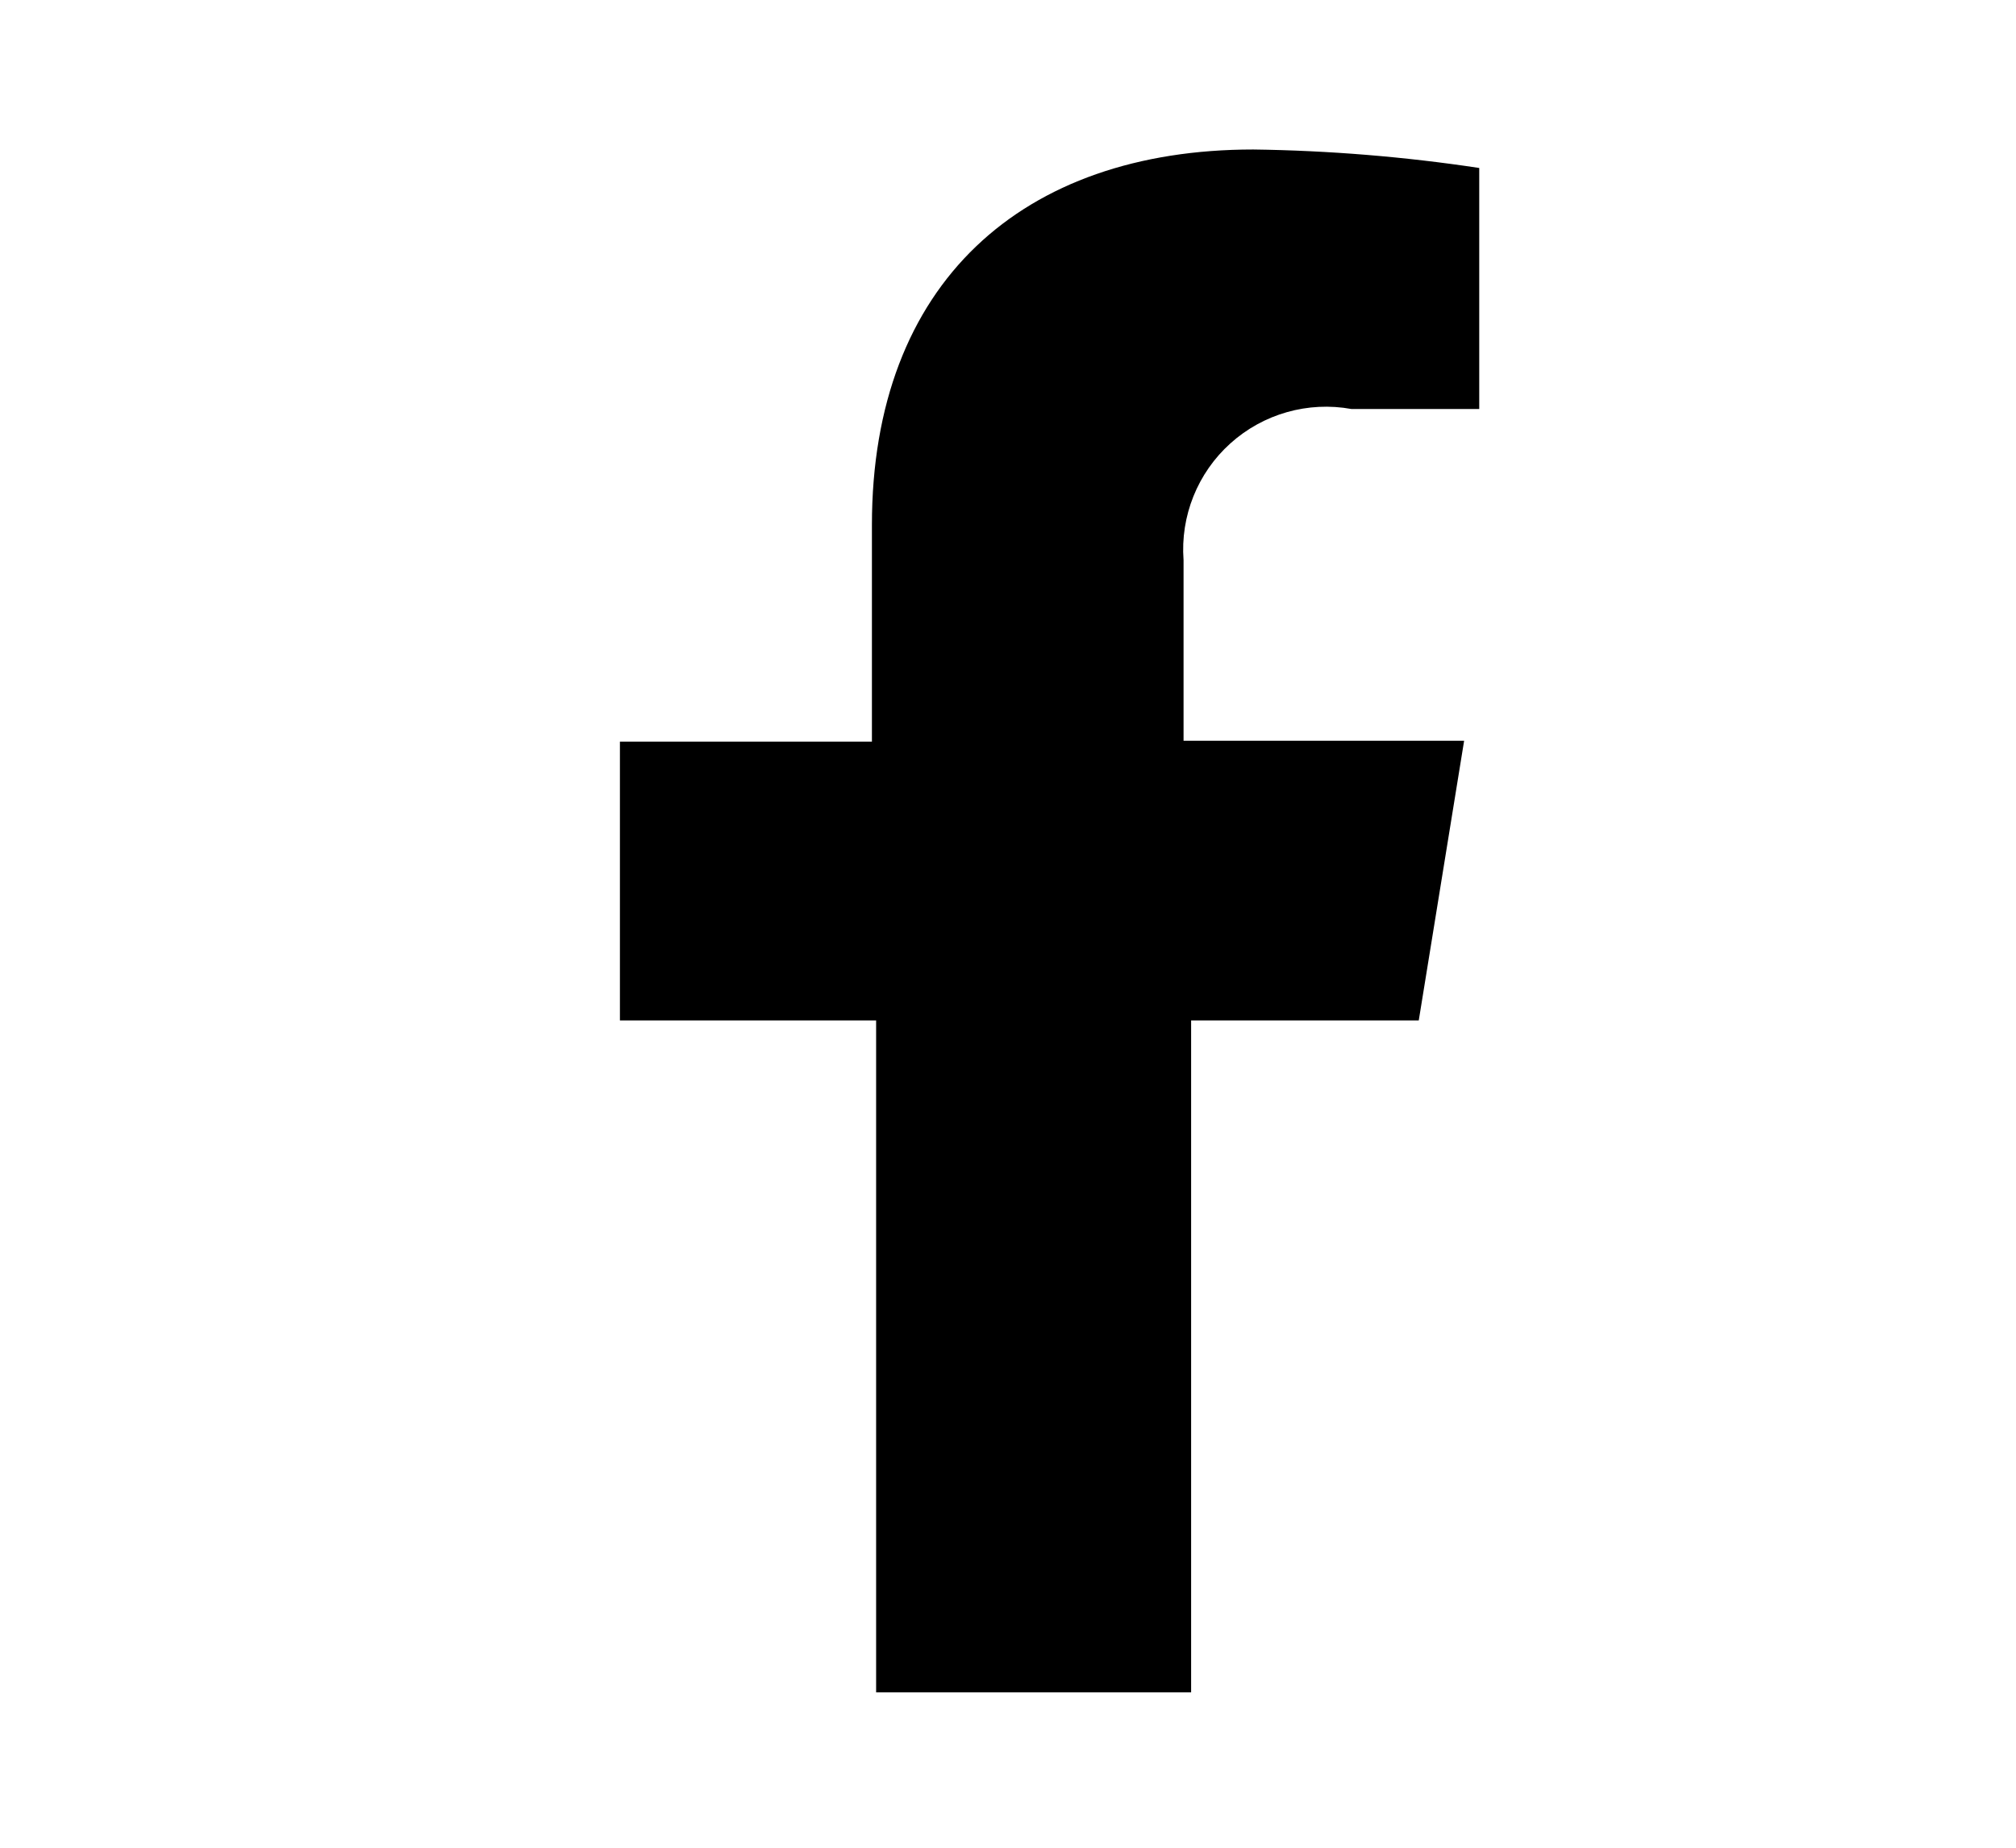
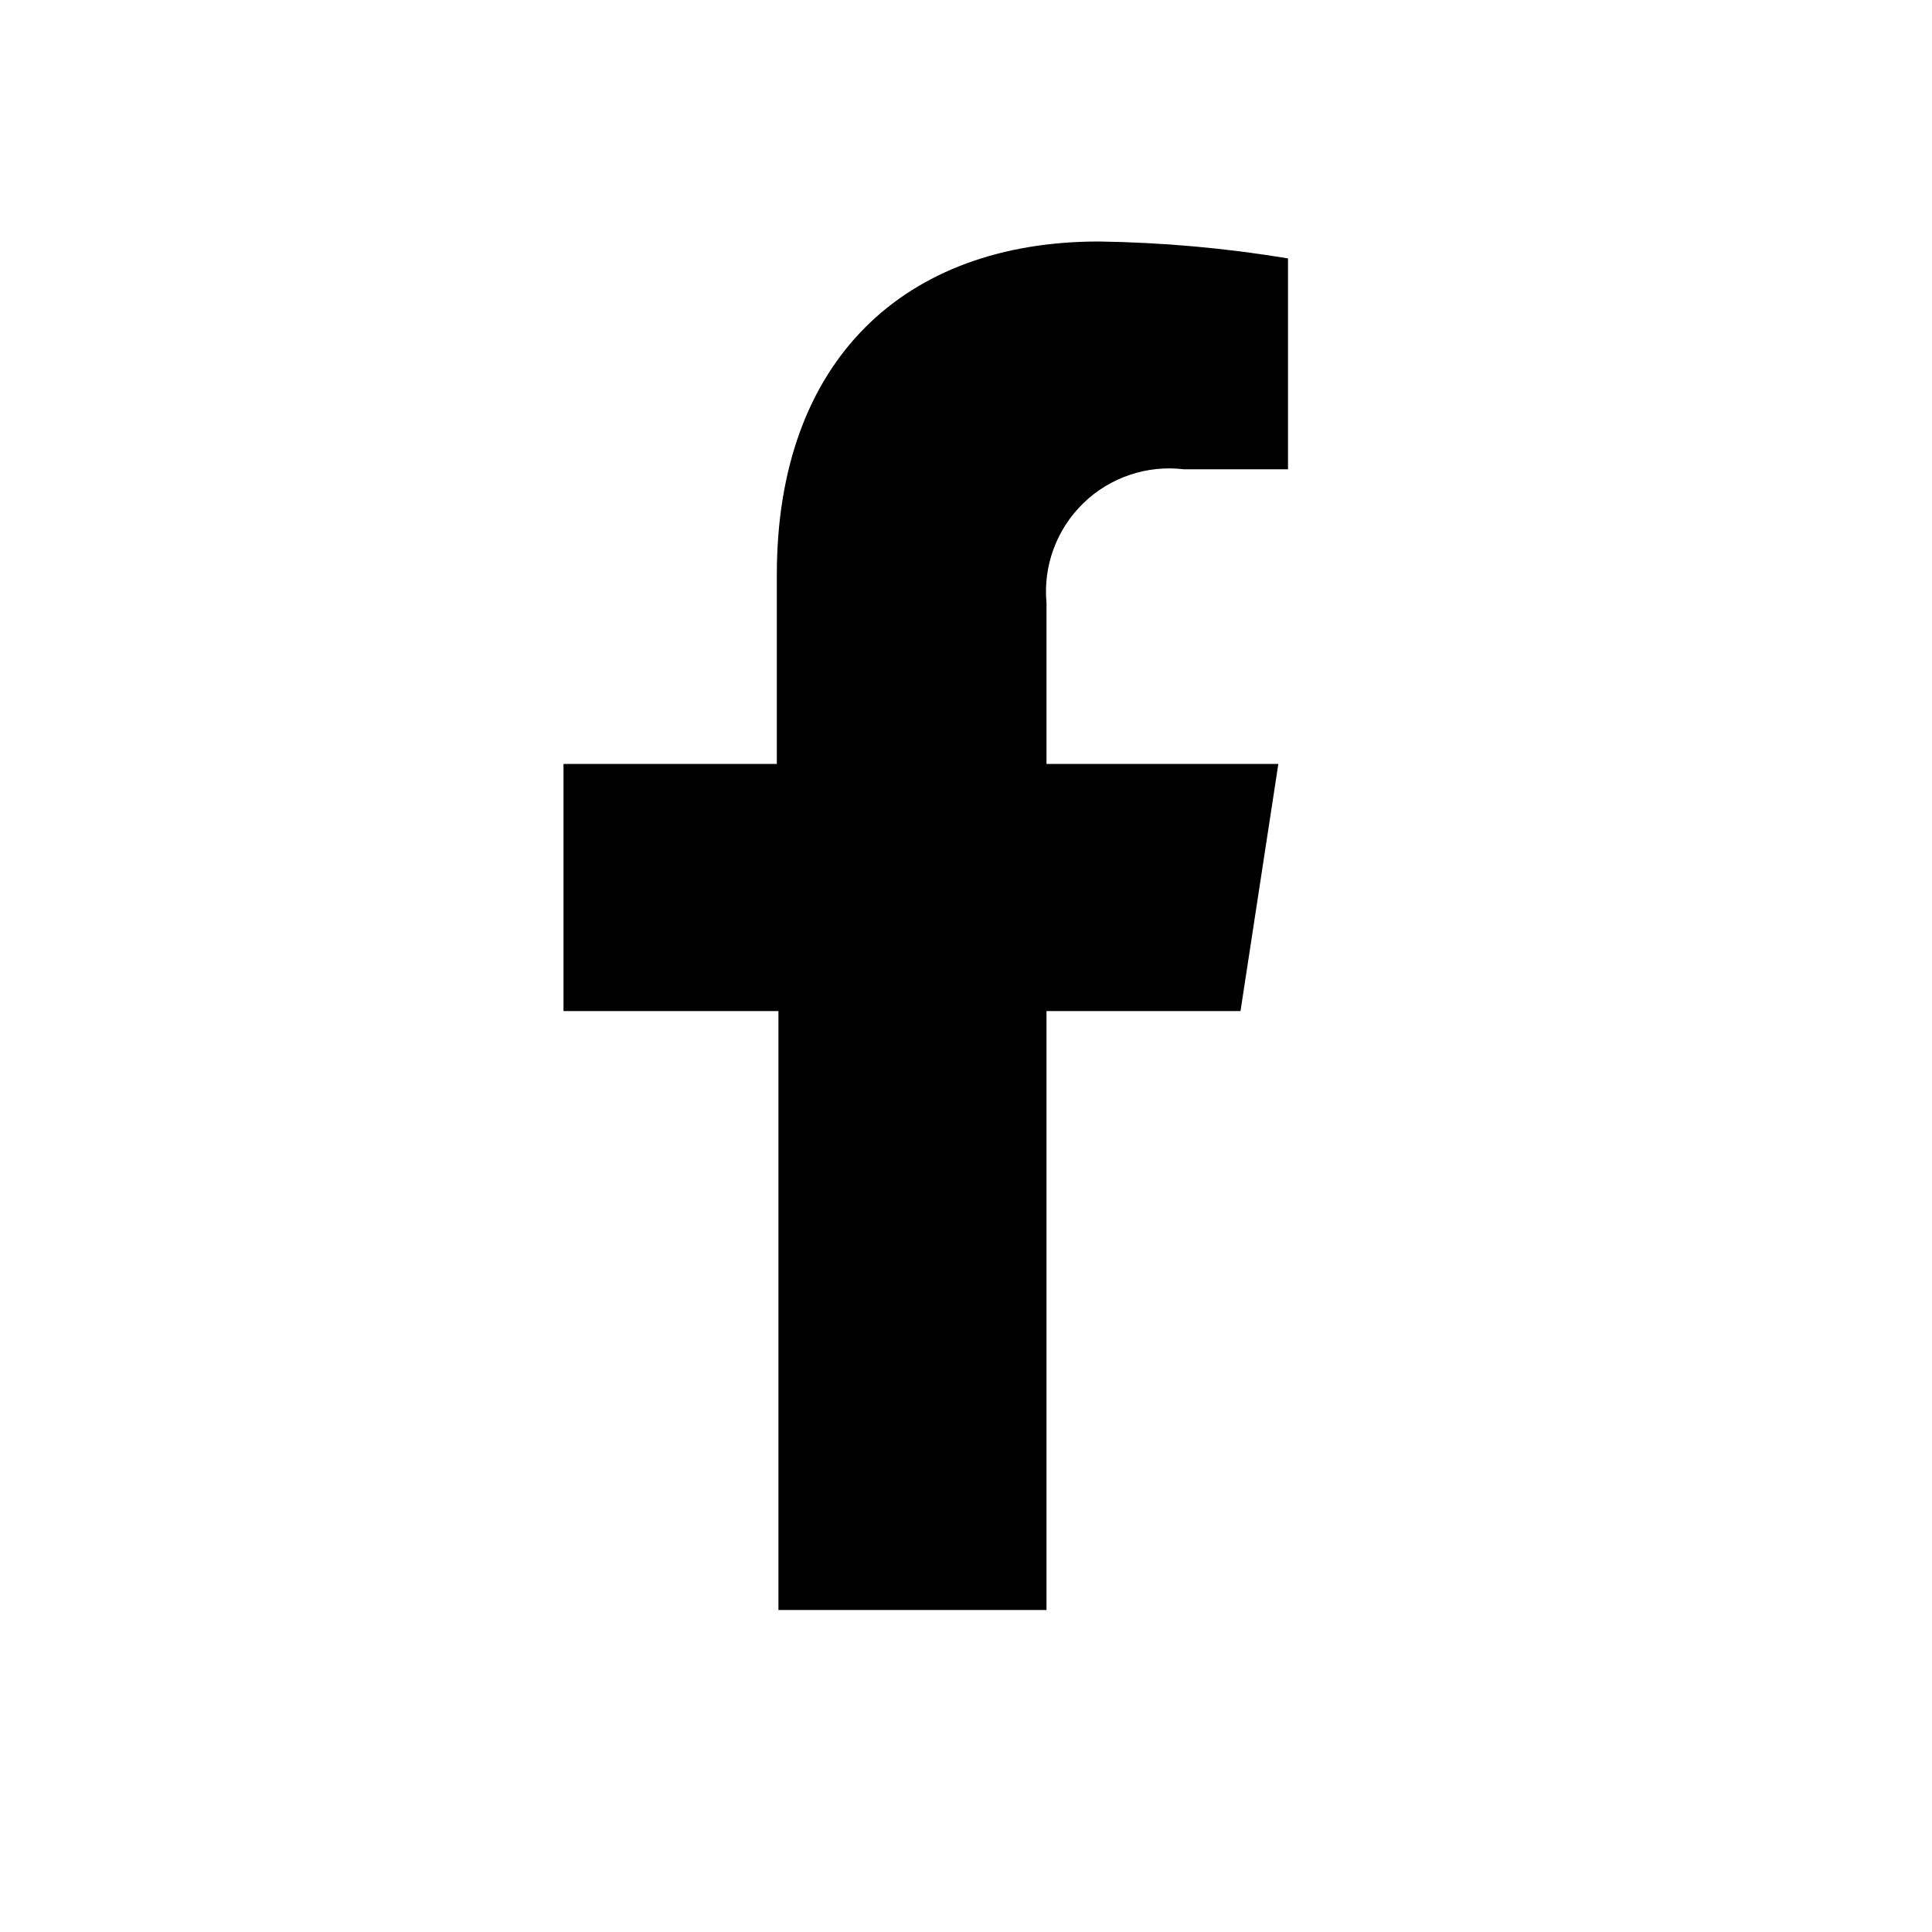
- <svg xmlns="http://www.w3.org/2000/svg" id="Layer_1" data-name="Layer 1" viewBox="0 0 24 22">
-   <path d="M16.89,12.15l.54-3.33H14.09V6.67a1.7,1.7,0,0,1,2-1.8h1.52V2a19.77,19.77,0,0,0-2.69-.22c-2.75,0-4.54,1.59-4.54,4.47V8.83h-3v3.32h3.05v8h3.75v-8Z" />
+ <svg xmlns="http://www.w3.org/2000/svg" id="Layer_1" data-name="Layer 1" viewBox="0 0 24 24">
+   <path d="M15.41,12.56l.47-3.07H13v-2a1.53,1.53,0,0,1,1.71-1.66H16V3.21A15.75,15.75,0,0,0,13.65,3c-2.41,0-4,1.47-4,4.14V9.49H7v3.07H9.67V20H13V12.56Z" />
</svg>
